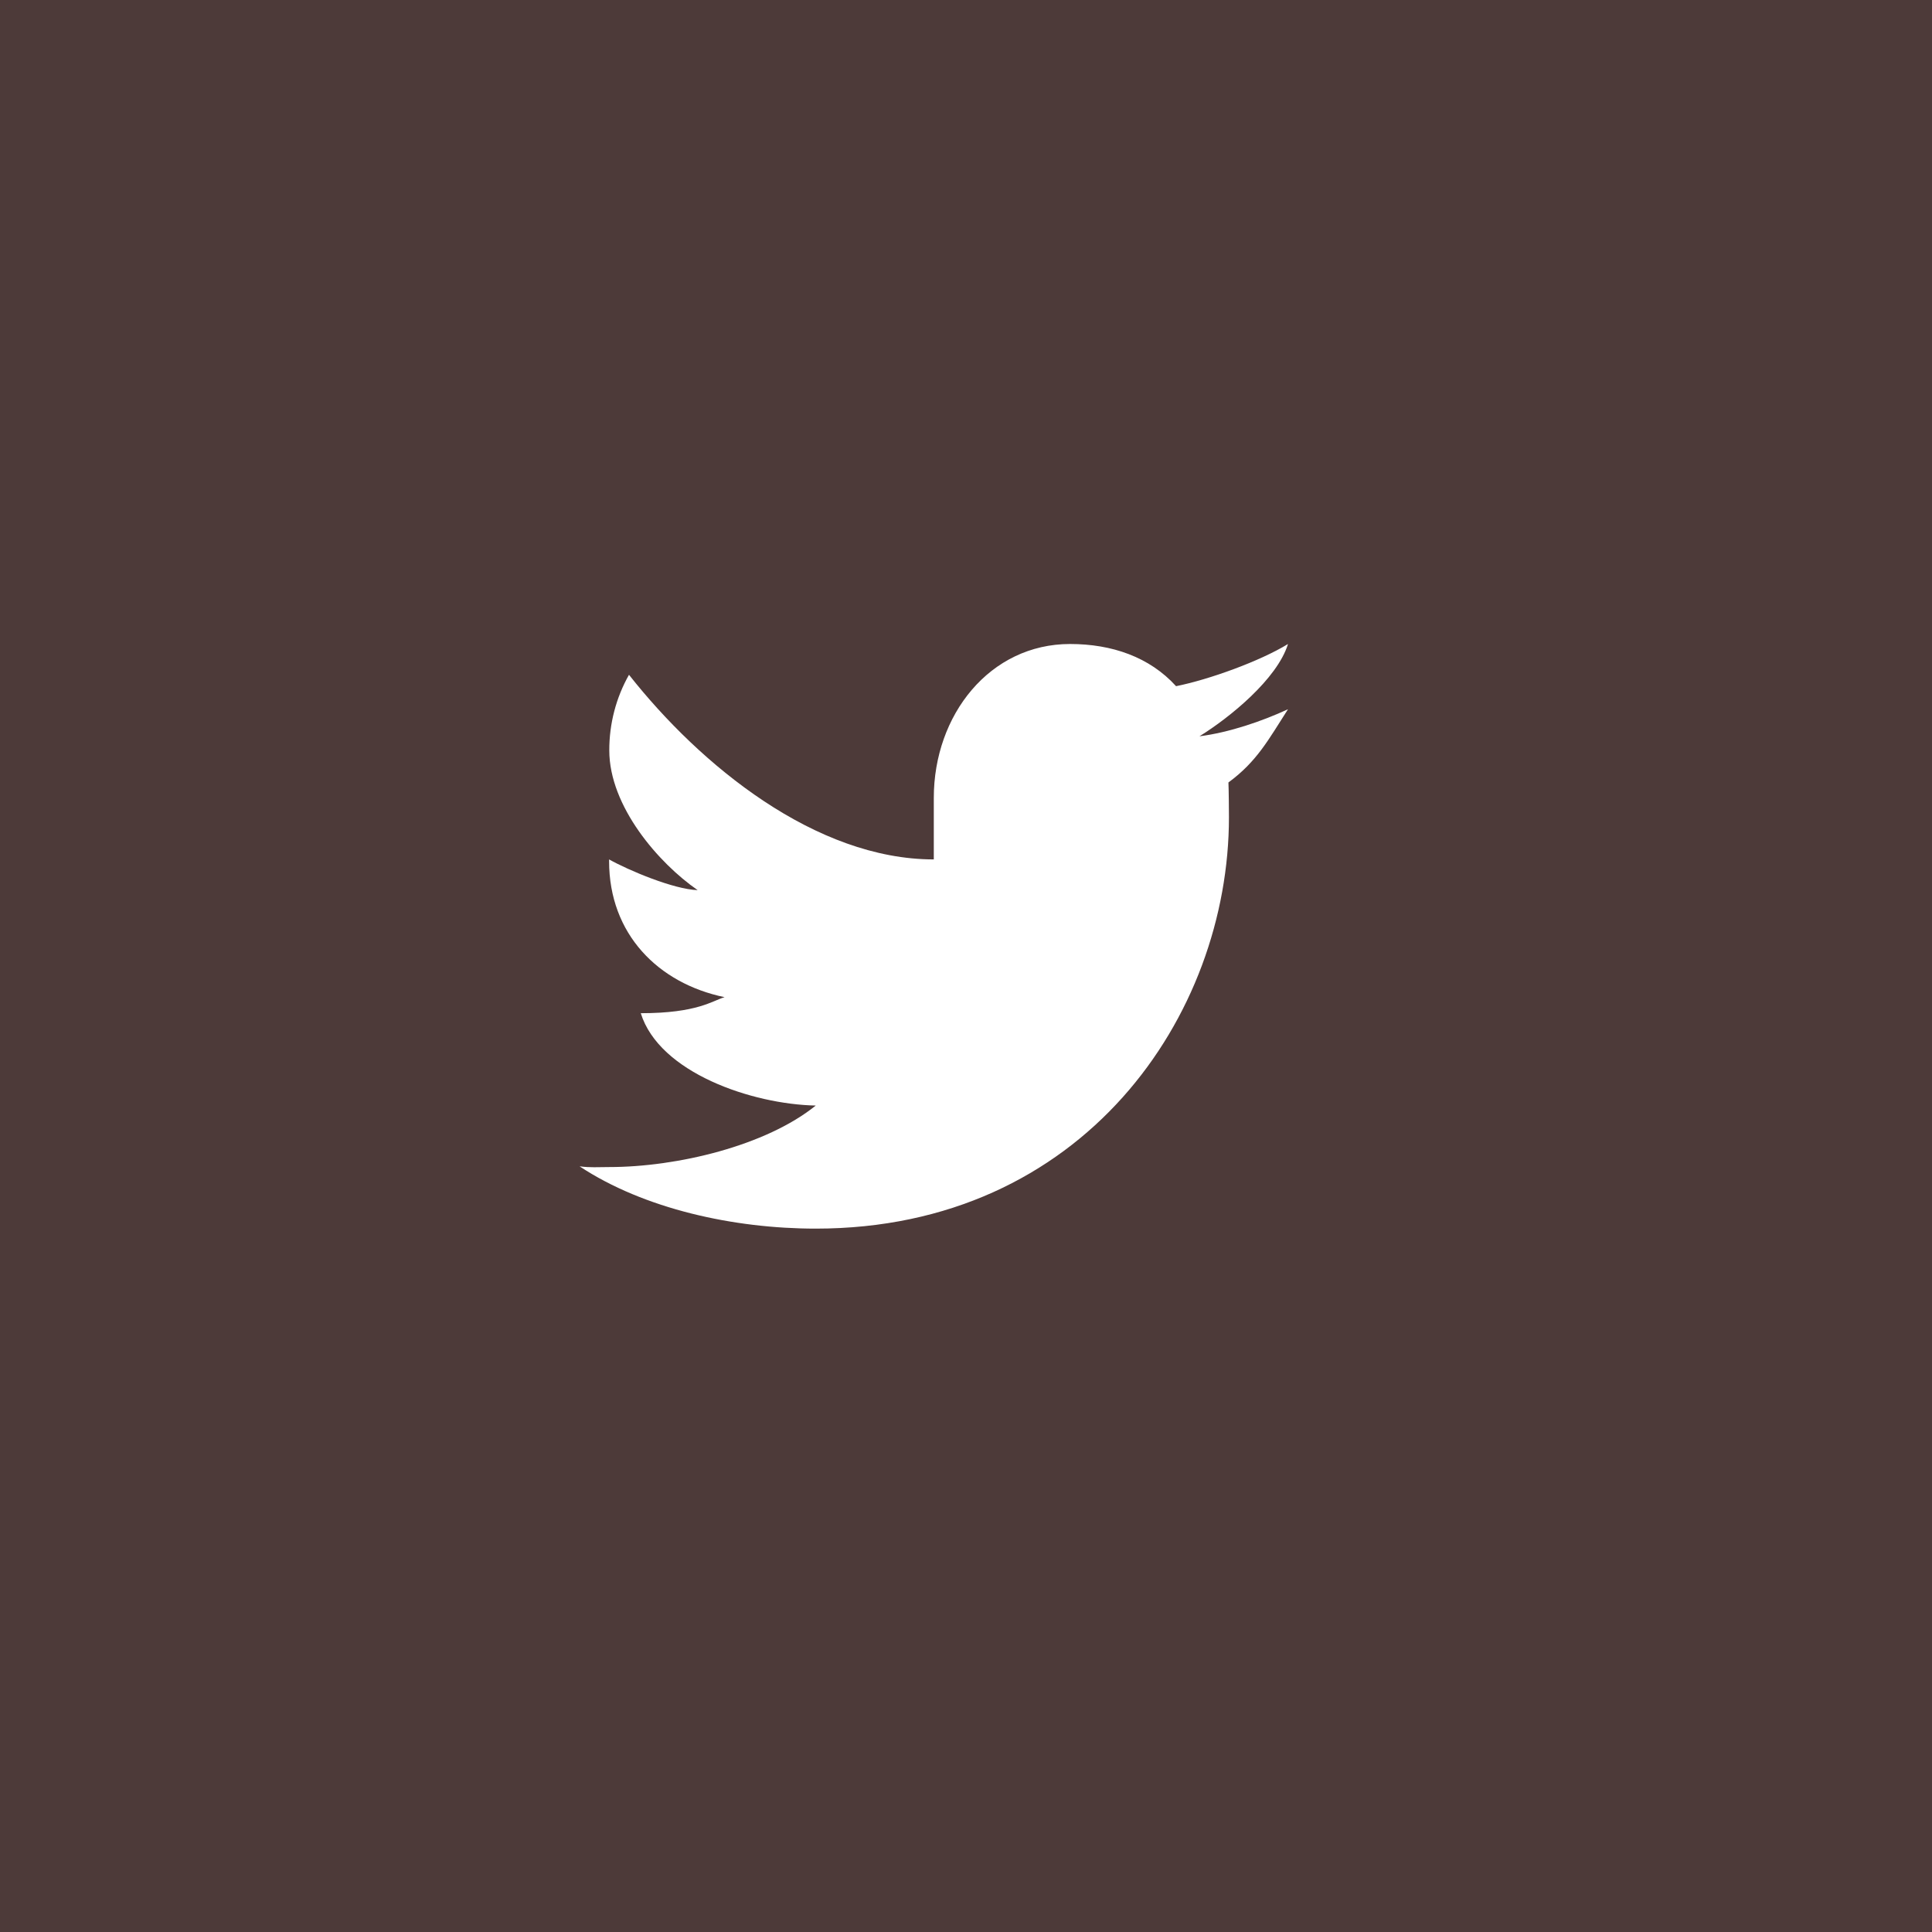
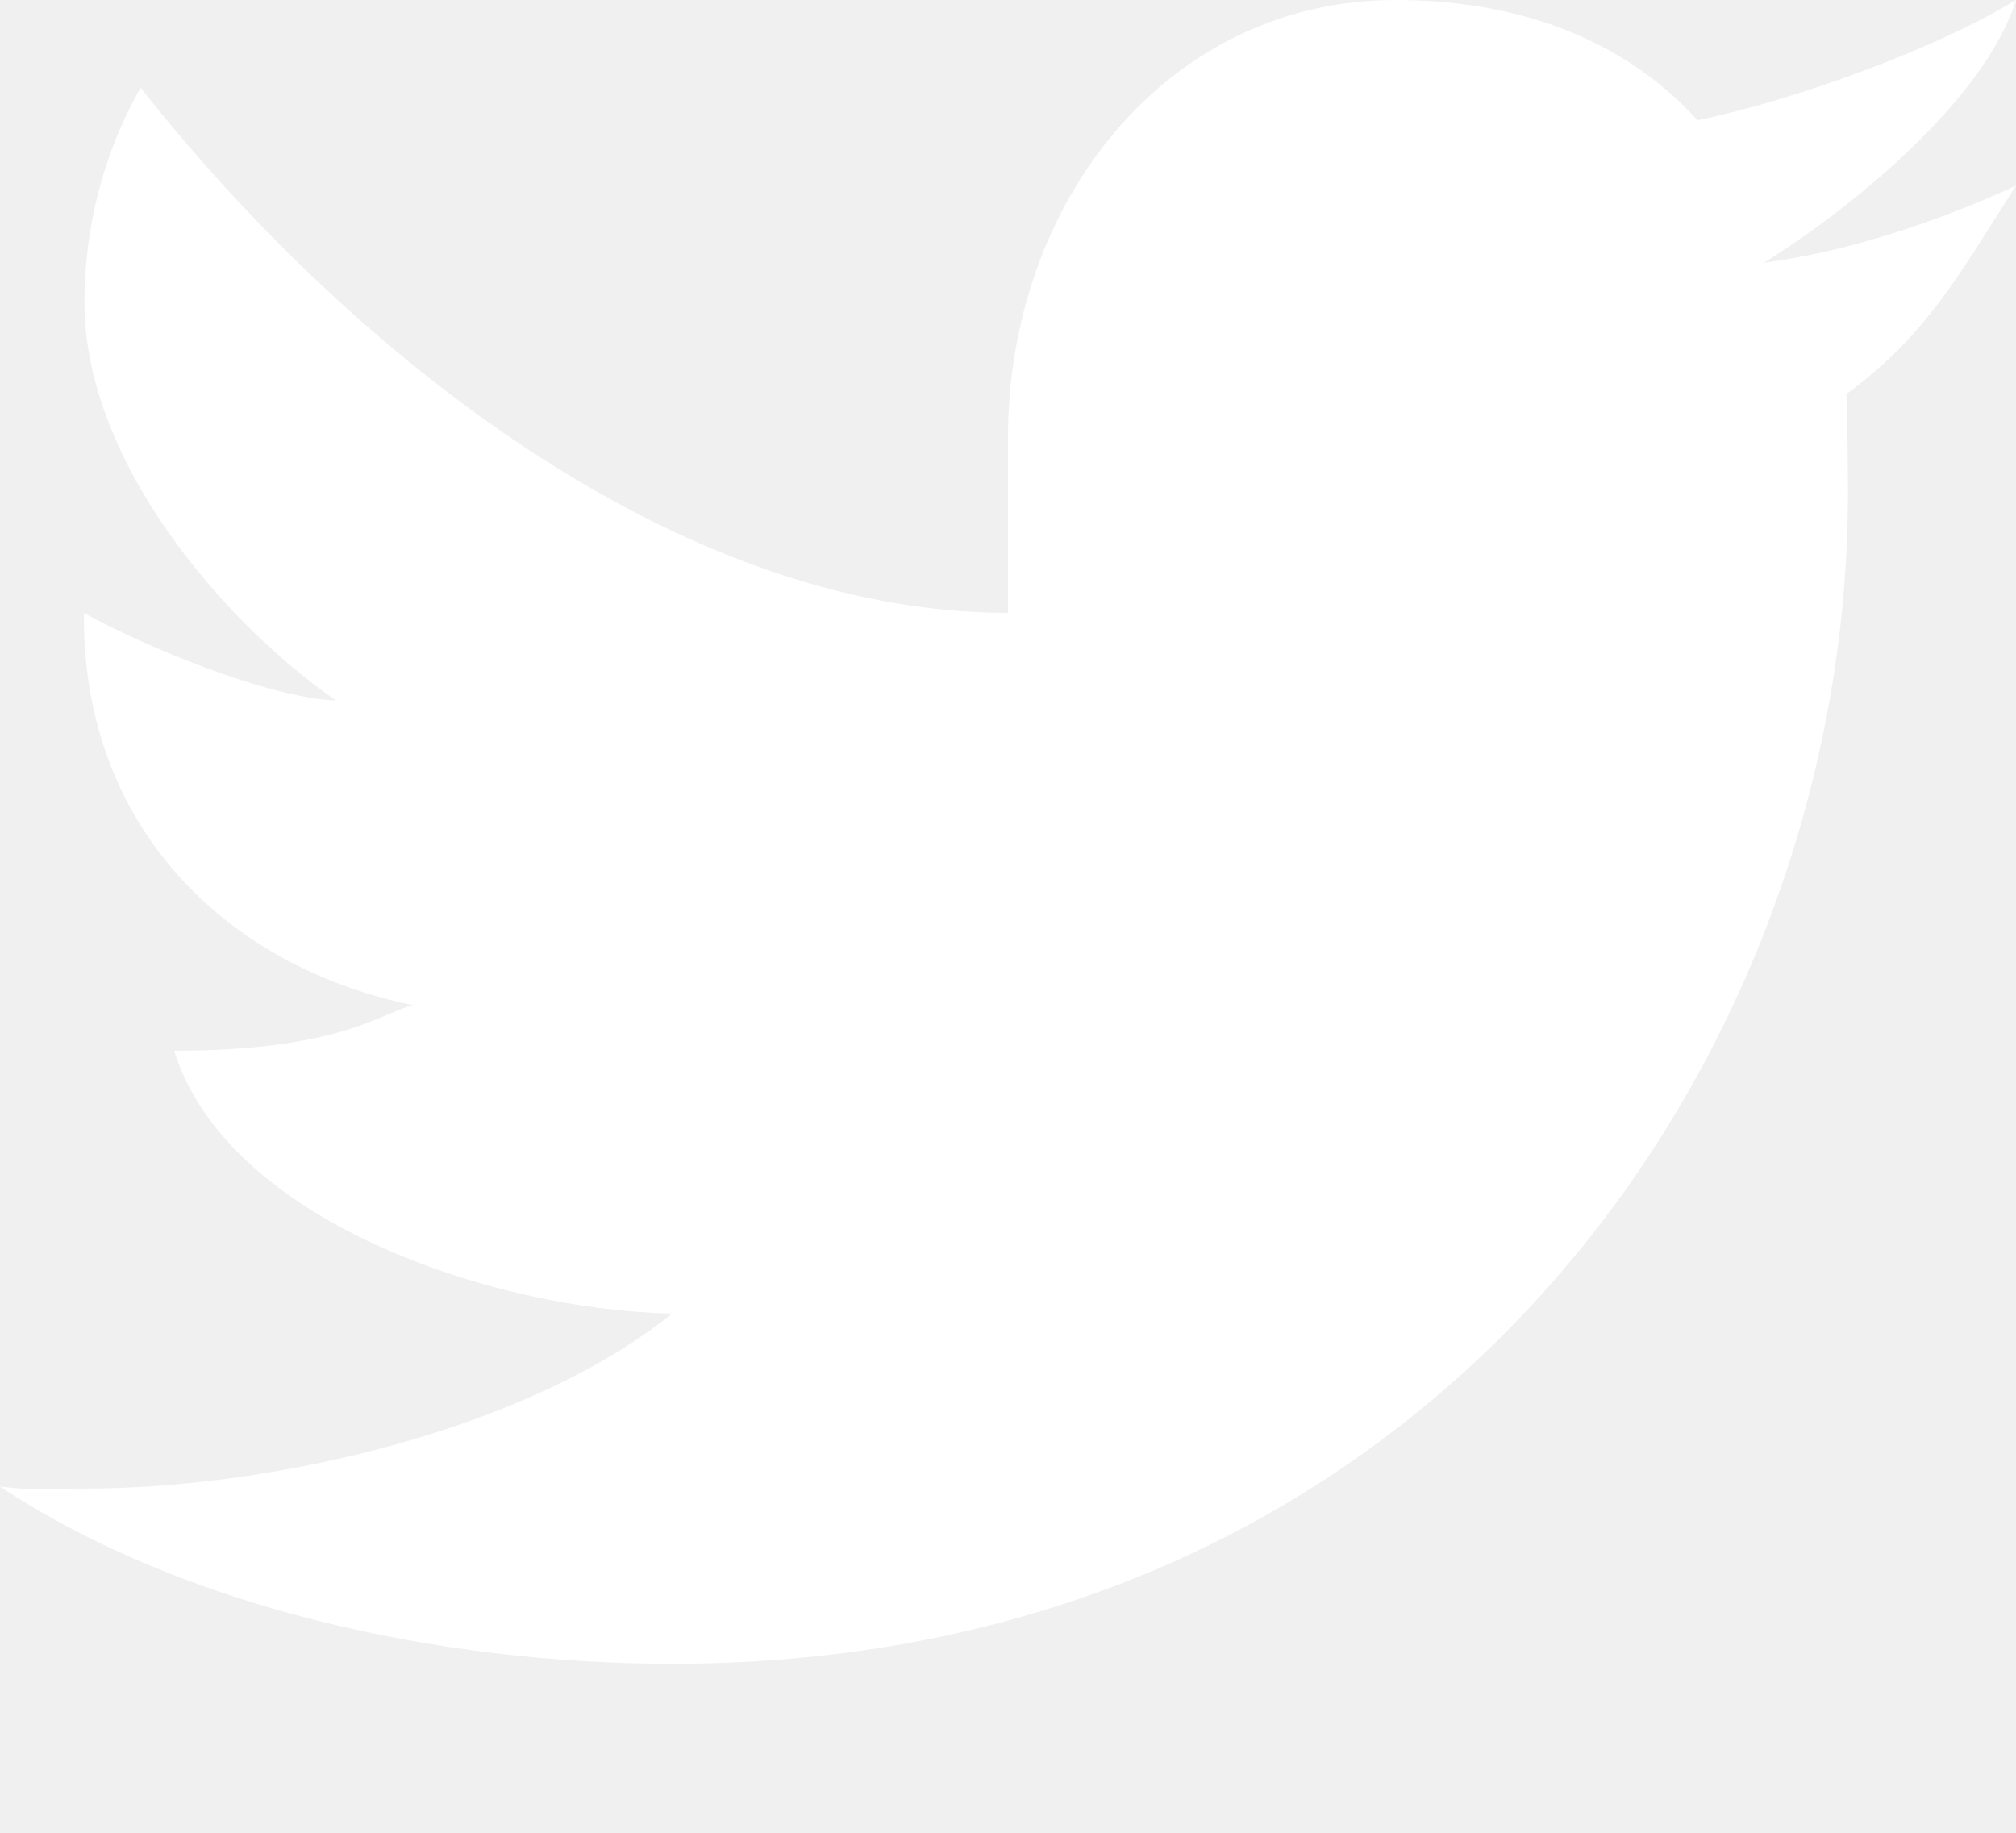
- <svg xmlns="http://www.w3.org/2000/svg" width="30" height="30" viewBox="0 0 30 30" fill="none">
-   <rect width="30" height="30" fill="#4D3A39" />
-   <path d="M20 11.013C19.596 11.2 19.084 11.375 18.625 11.433C19.092 11.145 19.832 10.544 20 10C19.564 10.267 18.776 10.552 18.262 10.655C17.851 10.202 17.265 10 16.616 10C15.37 10 14.5 11.101 14.5 12.389V13.345C12.667 13.345 10.879 11.889 9.767 10.478C9.566 10.833 9.46 11.239 9.461 11.652C9.461 12.521 10.227 13.403 10.833 13.822C10.463 13.81 9.763 13.516 9.458 13.345V13.372C9.458 14.503 10.22 15.27 11.251 15.484C11.063 15.538 10.833 15.733 9.95 15.733C10.237 16.658 11.679 17.147 12.667 17.167C11.894 17.791 10.516 18.122 9.458 18.122C9.275 18.122 9.176 18.133 9 18.111C9.998 18.771 11.393 19.078 12.667 19.078C16.818 19.078 19.083 15.773 19.083 12.69C19.083 12.589 19.08 12.249 19.075 12.15C19.519 11.824 19.698 11.483 20 11.013Z" fill="white" />
+ <svg xmlns="http://www.w3.org/2000/svg" width="11" height="10" viewBox="0 0 11 10" fill="none">
+   <path d="M11 1.013C10.596 1.2 10.084 1.375 9.625 1.433C10.092 1.145 10.832 0.544 11 0C10.564 0.267 9.776 0.552 9.262 0.656C8.851 0.202 8.265 0 7.616 0C6.369 0 5.5 1.101 5.5 2.389V3.344C3.667 3.344 1.879 1.889 0.767 0.478C0.566 0.833 0.46 1.239 0.461 1.652C0.461 2.521 1.227 3.403 1.833 3.822C1.463 3.81 0.763 3.516 0.458 3.344V3.372C0.458 4.503 1.22 5.27 2.251 5.484C2.063 5.538 1.833 5.733 0.95 5.733C1.237 6.658 2.679 7.147 3.667 7.167C2.894 7.791 1.516 8.122 0.458 8.122C0.275 8.122 0.176 8.133 0 8.111C0.998 8.771 2.393 9.078 3.667 9.078C7.818 9.078 10.083 5.773 10.083 2.69C10.083 2.589 10.08 2.249 10.075 2.15C10.519 1.824 10.698 1.483 11 1.013" fill="white" />
</svg>
